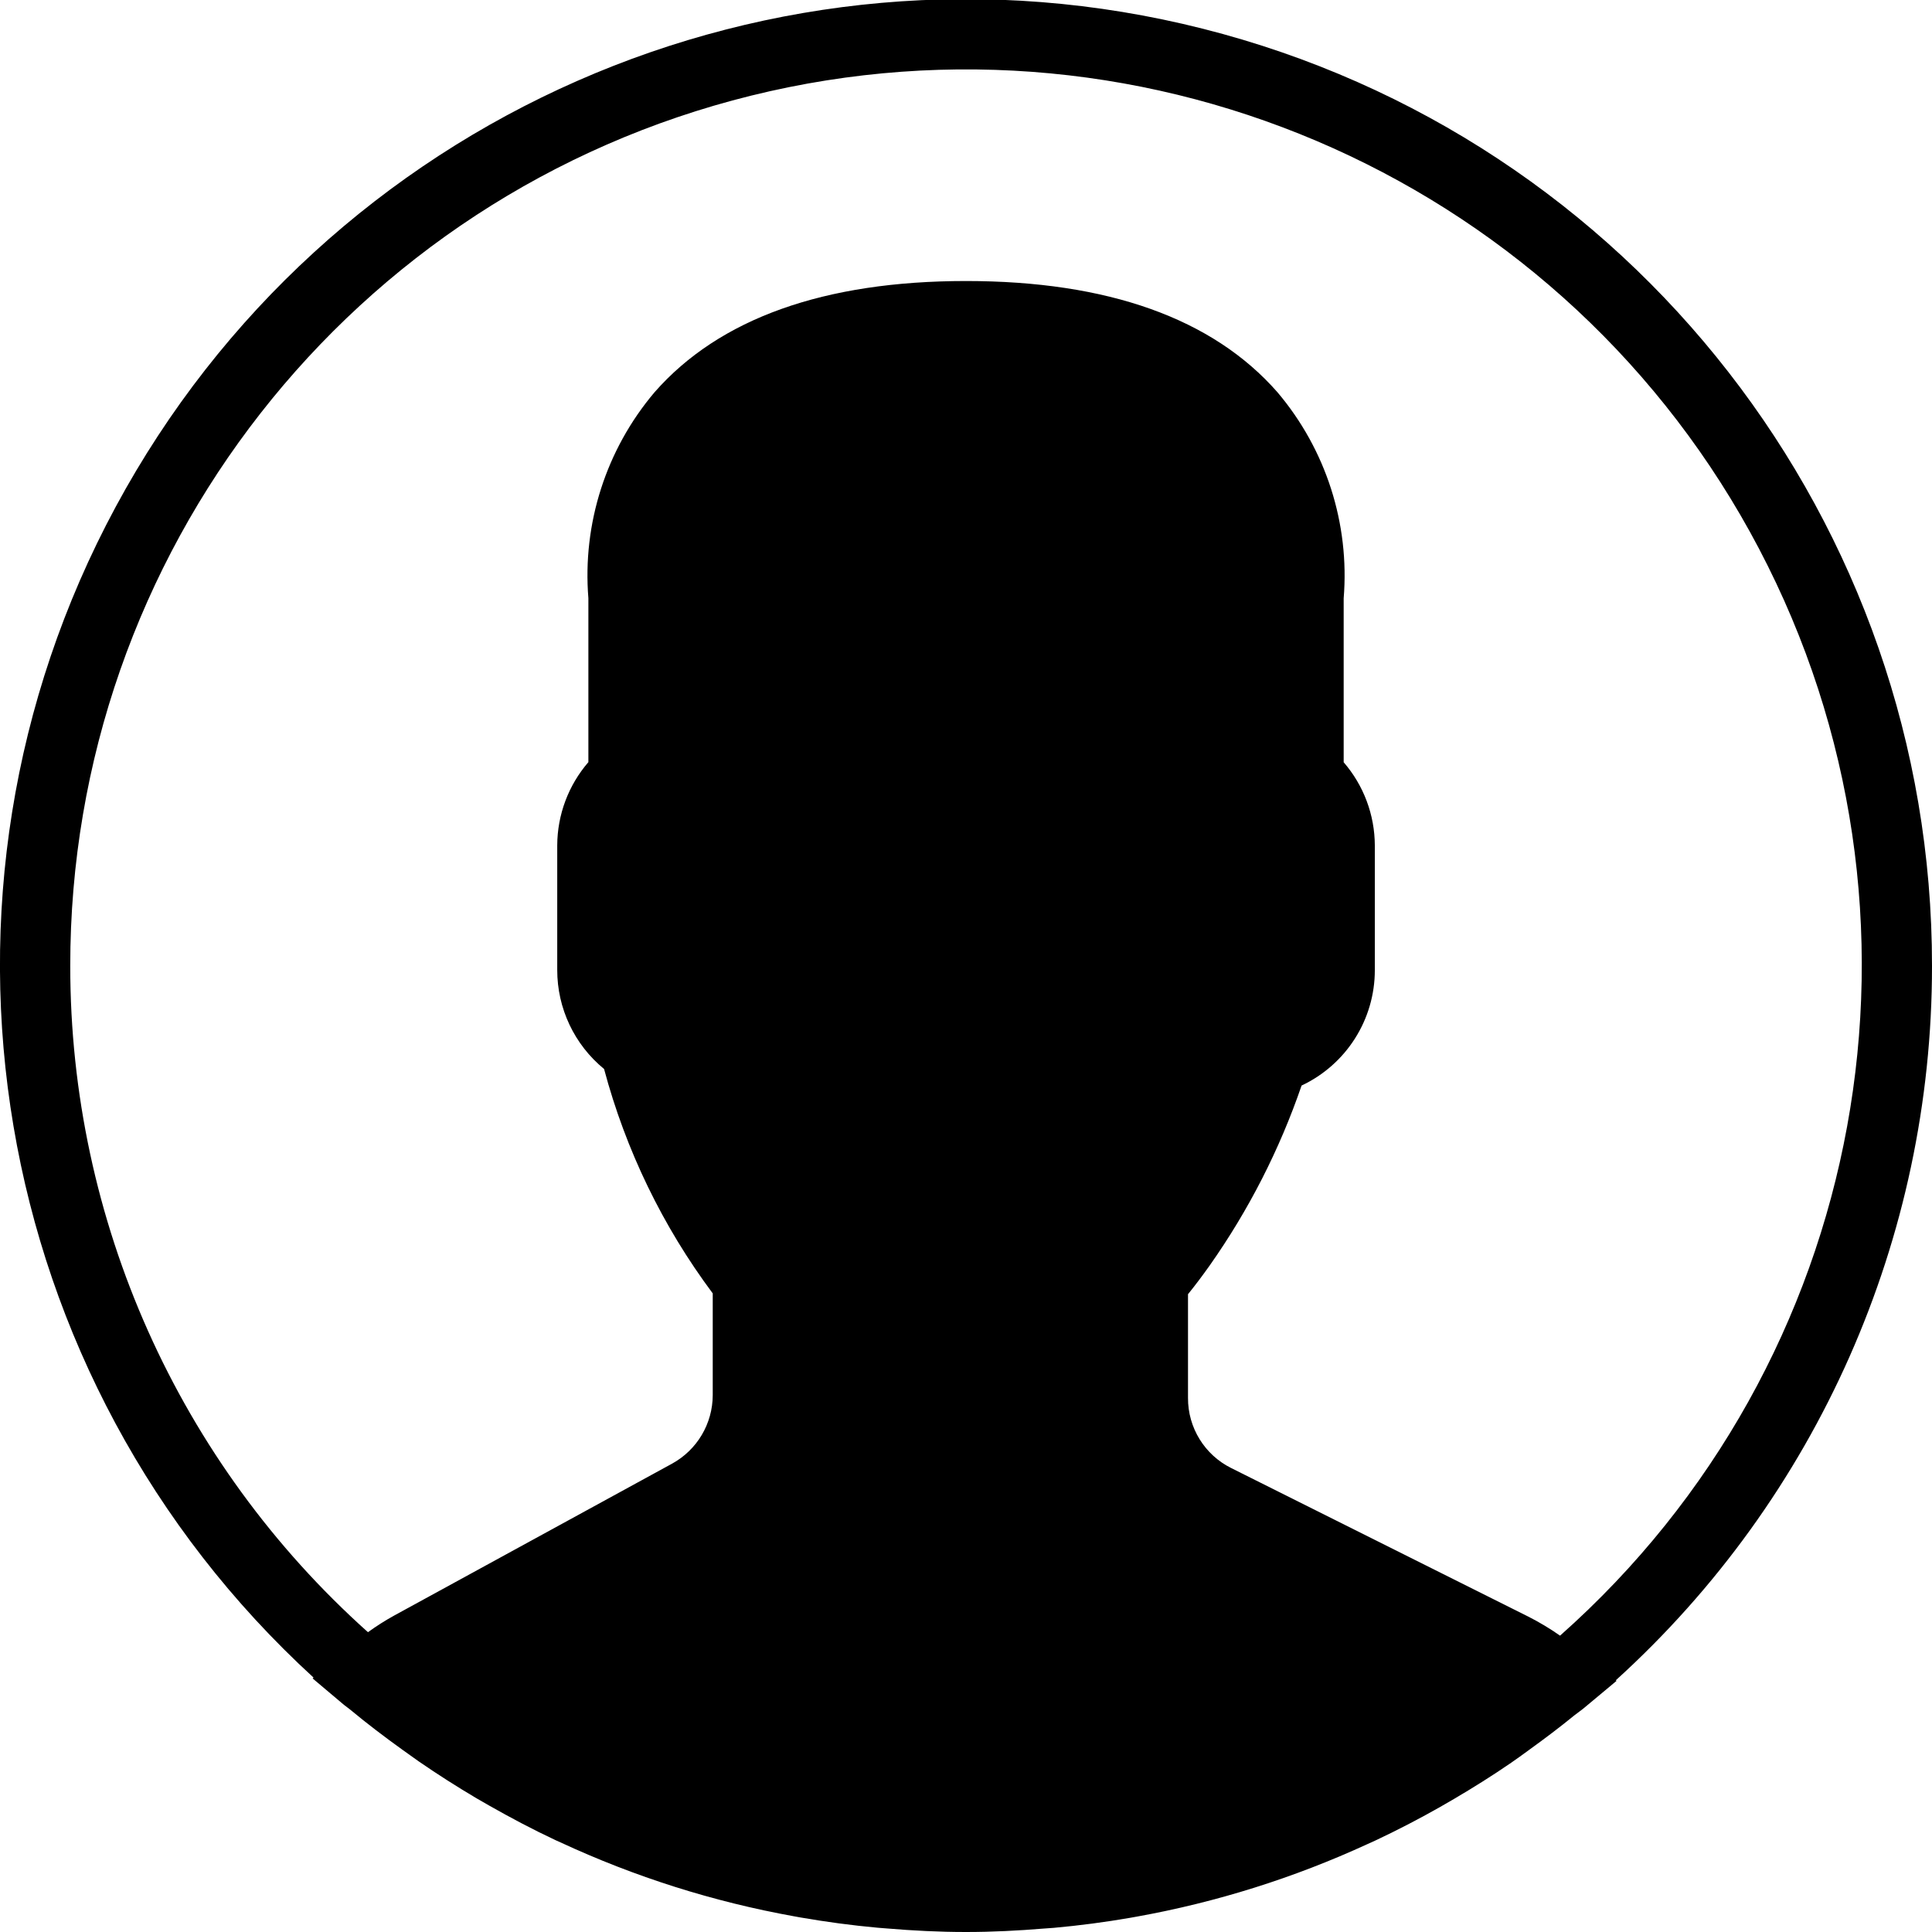
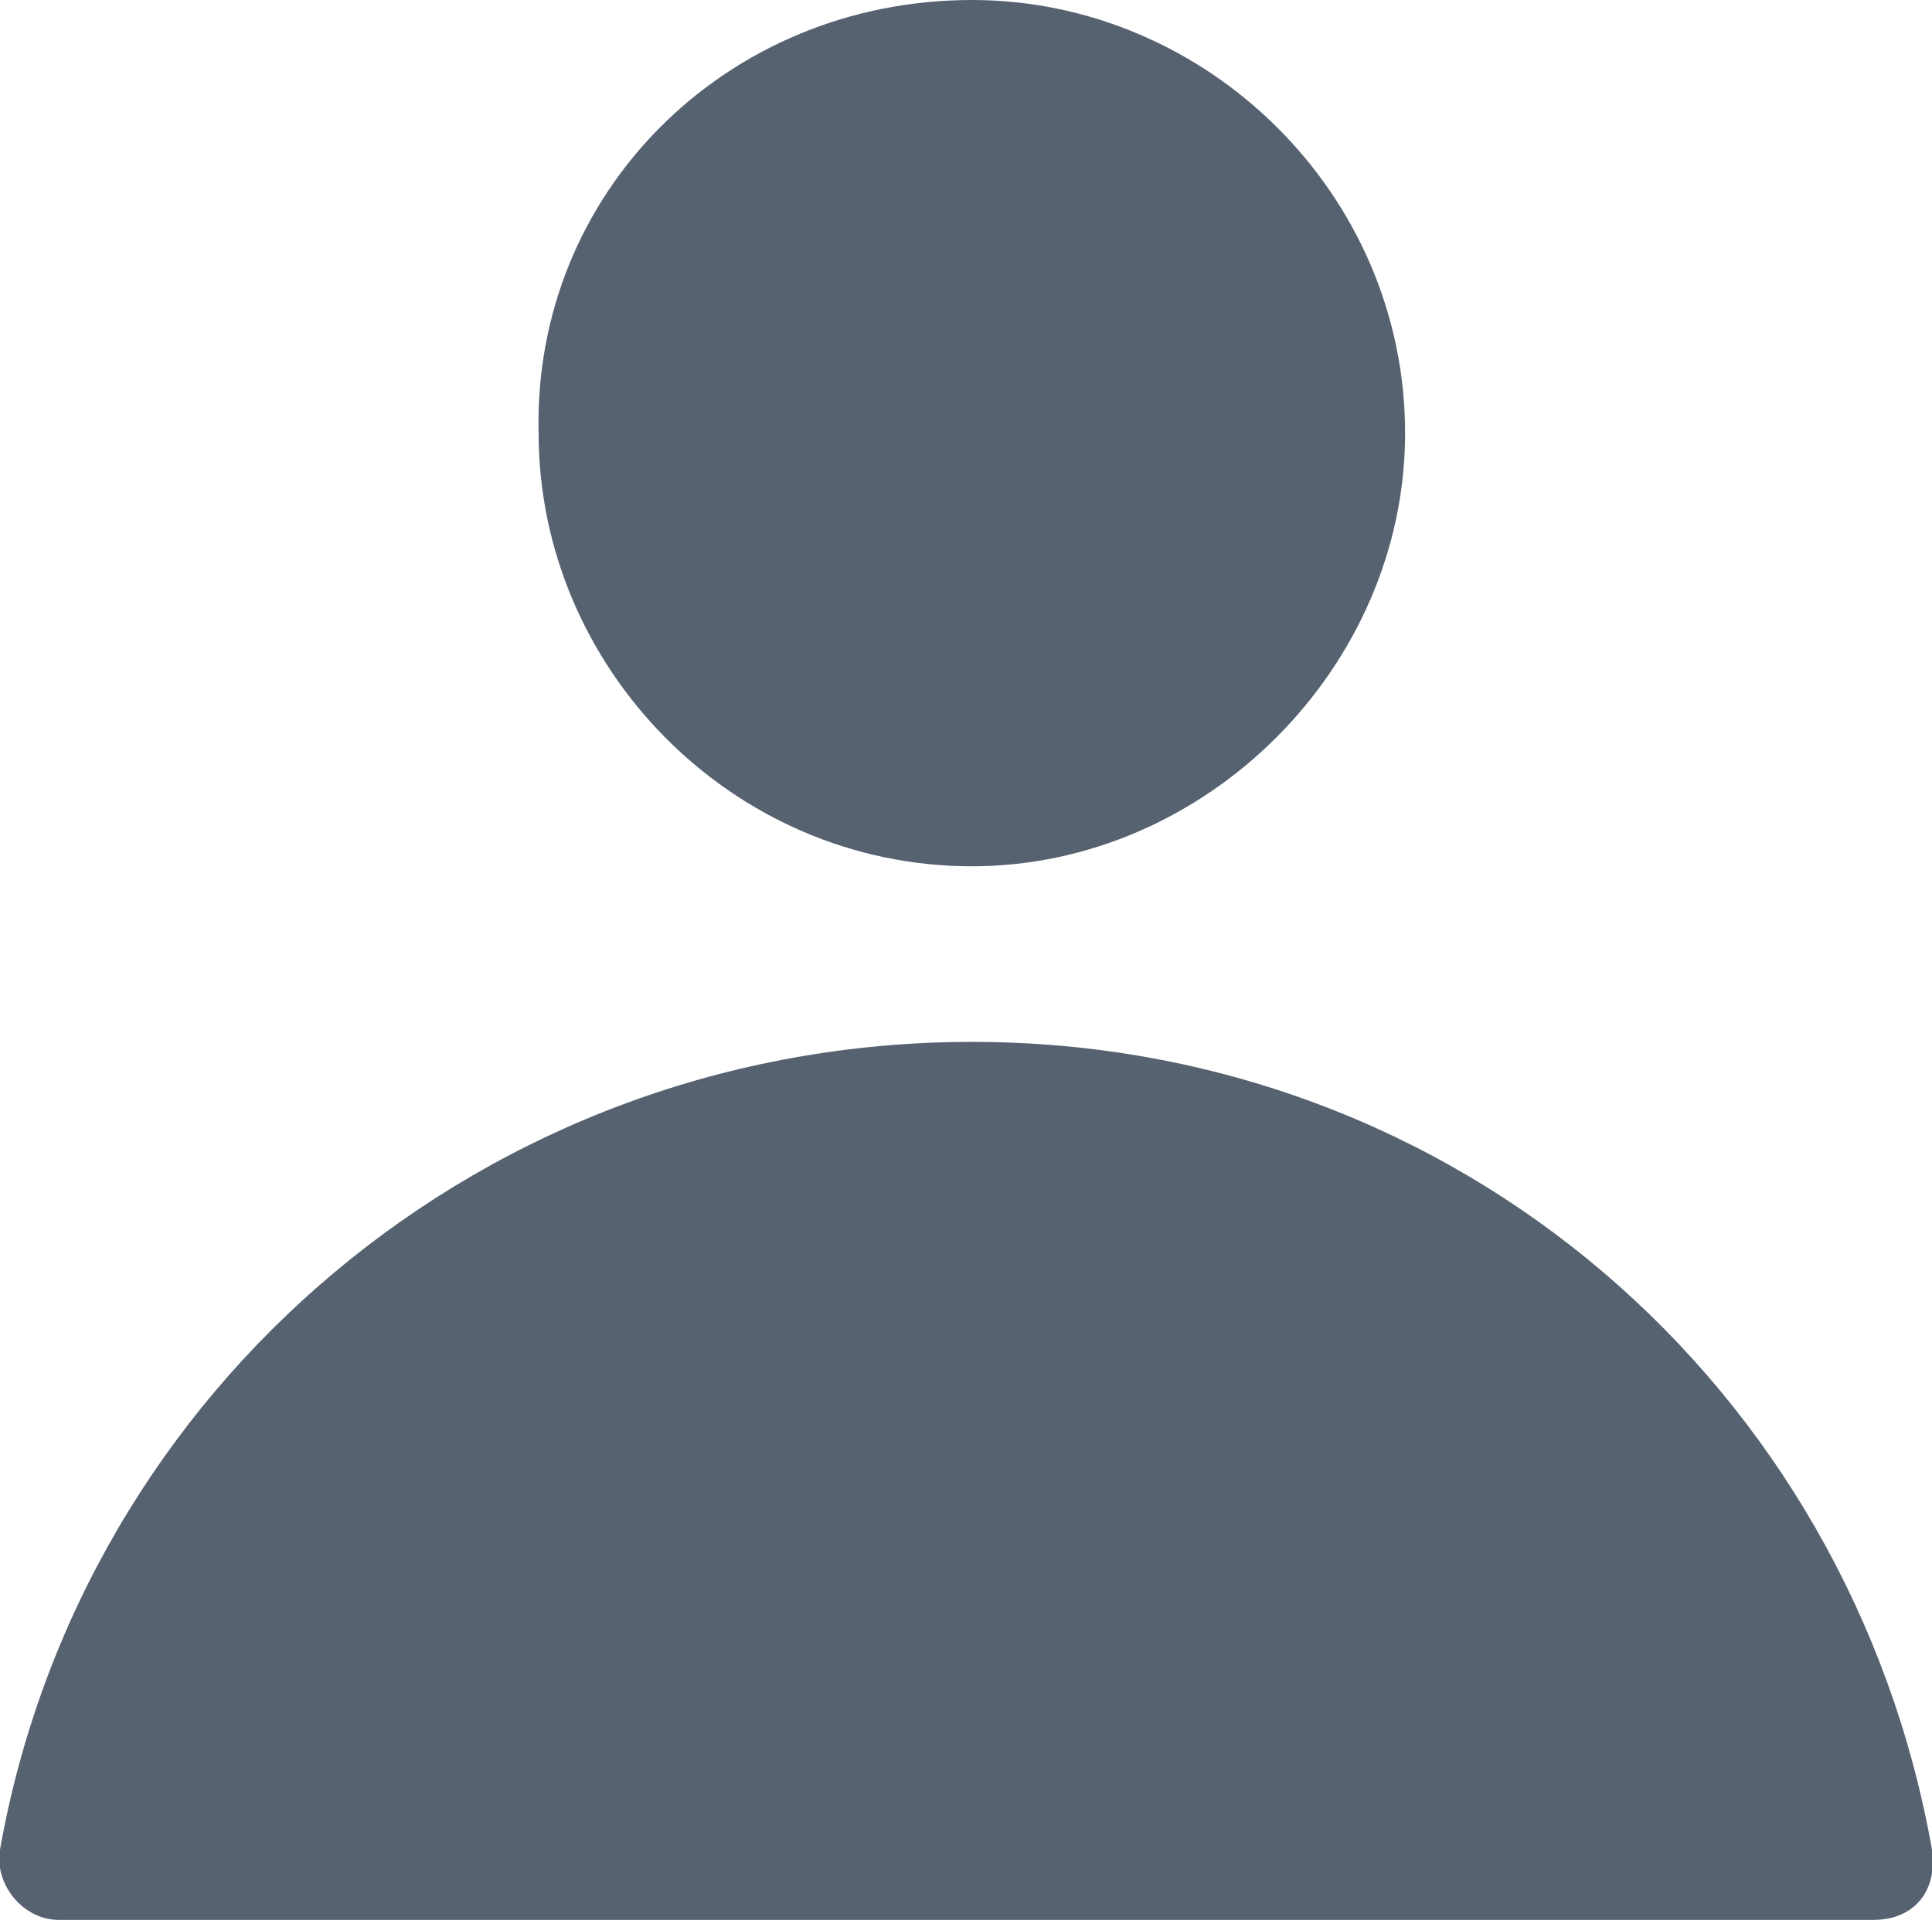
- <svg xmlns="http://www.w3.org/2000/svg" width="33" height="33" viewBox="0 0 33 33">
-   <path id="user" d="M33,16.5A16.5,16.5,0,1,0,5.356,28.655l-.016.014.535.451c.035.029.073.053.107.082.284.236.579.46.879.676.1.07.194.14.293.209q.481.331.985.629c.073.043.147.085.221.127.368.209.743.407,1.128.588l.085.038a16.351,16.351,0,0,0,3.991,1.263l.11.02c.434.075.874.135,1.318.175l.163.013c.443.037.89.06,1.344.06s.893-.023,1.333-.059L18,32.929q.662-.06,1.307-.172l.112-.02A16.351,16.351,0,0,0,23.354,31.5l.137-.062q.555-.261,1.087-.562.132-.075.263-.152c.323-.19.64-.389.949-.6.111-.076.22-.155.329-.235.263-.19.522-.385.773-.59.056-.045.116-.084.17-.13l.549-.458L27.6,28.7A16.457,16.457,0,0,0,33,16.5Zm-31.8,0A15.3,15.3,0,1,1,26.647,27.938a4.5,4.5,0,0,0-.536-.322l-5.08-2.54a1.33,1.33,0,0,1-.739-1.2V22.106c.118-.145.242-.31.37-.49a12.227,12.227,0,0,0,1.57-3.074,2.178,2.178,0,0,0,1.251-1.973V14.441a2.183,2.183,0,0,0-.532-1.421v-2.8A4.839,4.839,0,0,0,21.82,6.7c-1.106-1.262-2.9-1.9-5.32-1.9s-4.214.639-5.32,1.9a4.84,4.84,0,0,0-1.13,3.518v2.8a2.186,2.186,0,0,0-.532,1.421v2.127a2.183,2.183,0,0,0,.8,1.693,11.274,11.274,0,0,0,1.856,3.833V23.83A1.338,1.338,0,0,1,11.48,25L6.736,27.593a4.336,4.336,0,0,0-.451.286A15.263,15.263,0,0,1,1.2,16.5Z" />
+ <svg xmlns="http://www.w3.org/2000/svg" version="1.1" id="Capa_1" shape-rendering="geometricPrecision" text-rendering="geometricPrecision" image-rendering="optimizeQuality" x="0px" y="0px" viewBox="0 0 33 32.8" style="enable-background:new 0 0 33 32.8;" xml:space="preserve" width="33" height="32.8">
+   <style type="text/css">
+ 		.st0{fill-rule:evenodd;clip-rule:evenodd;fill:#576271;}
+ 	</style>
+   <path class="st0" d="M16.6,0c4,0,7.4,3.3,7.4,7.4c0,4-3.4,7.4-7.4,7.4c-4.1,0-7.4-3.4-7.4-7.4C9.1,3.3,12.4,0,16.6,0z" />
+   <path class="st0" d="M16.6,17.8c8.3,0,15,5.9,16.4,13.8c0.1,0.7-0.3,1.2-1,1.2H1c-0.6,0-1.1-0.6-1-1.2C1.4,23.7,8.3,17.8,16.6,17.8z" />
</svg>
